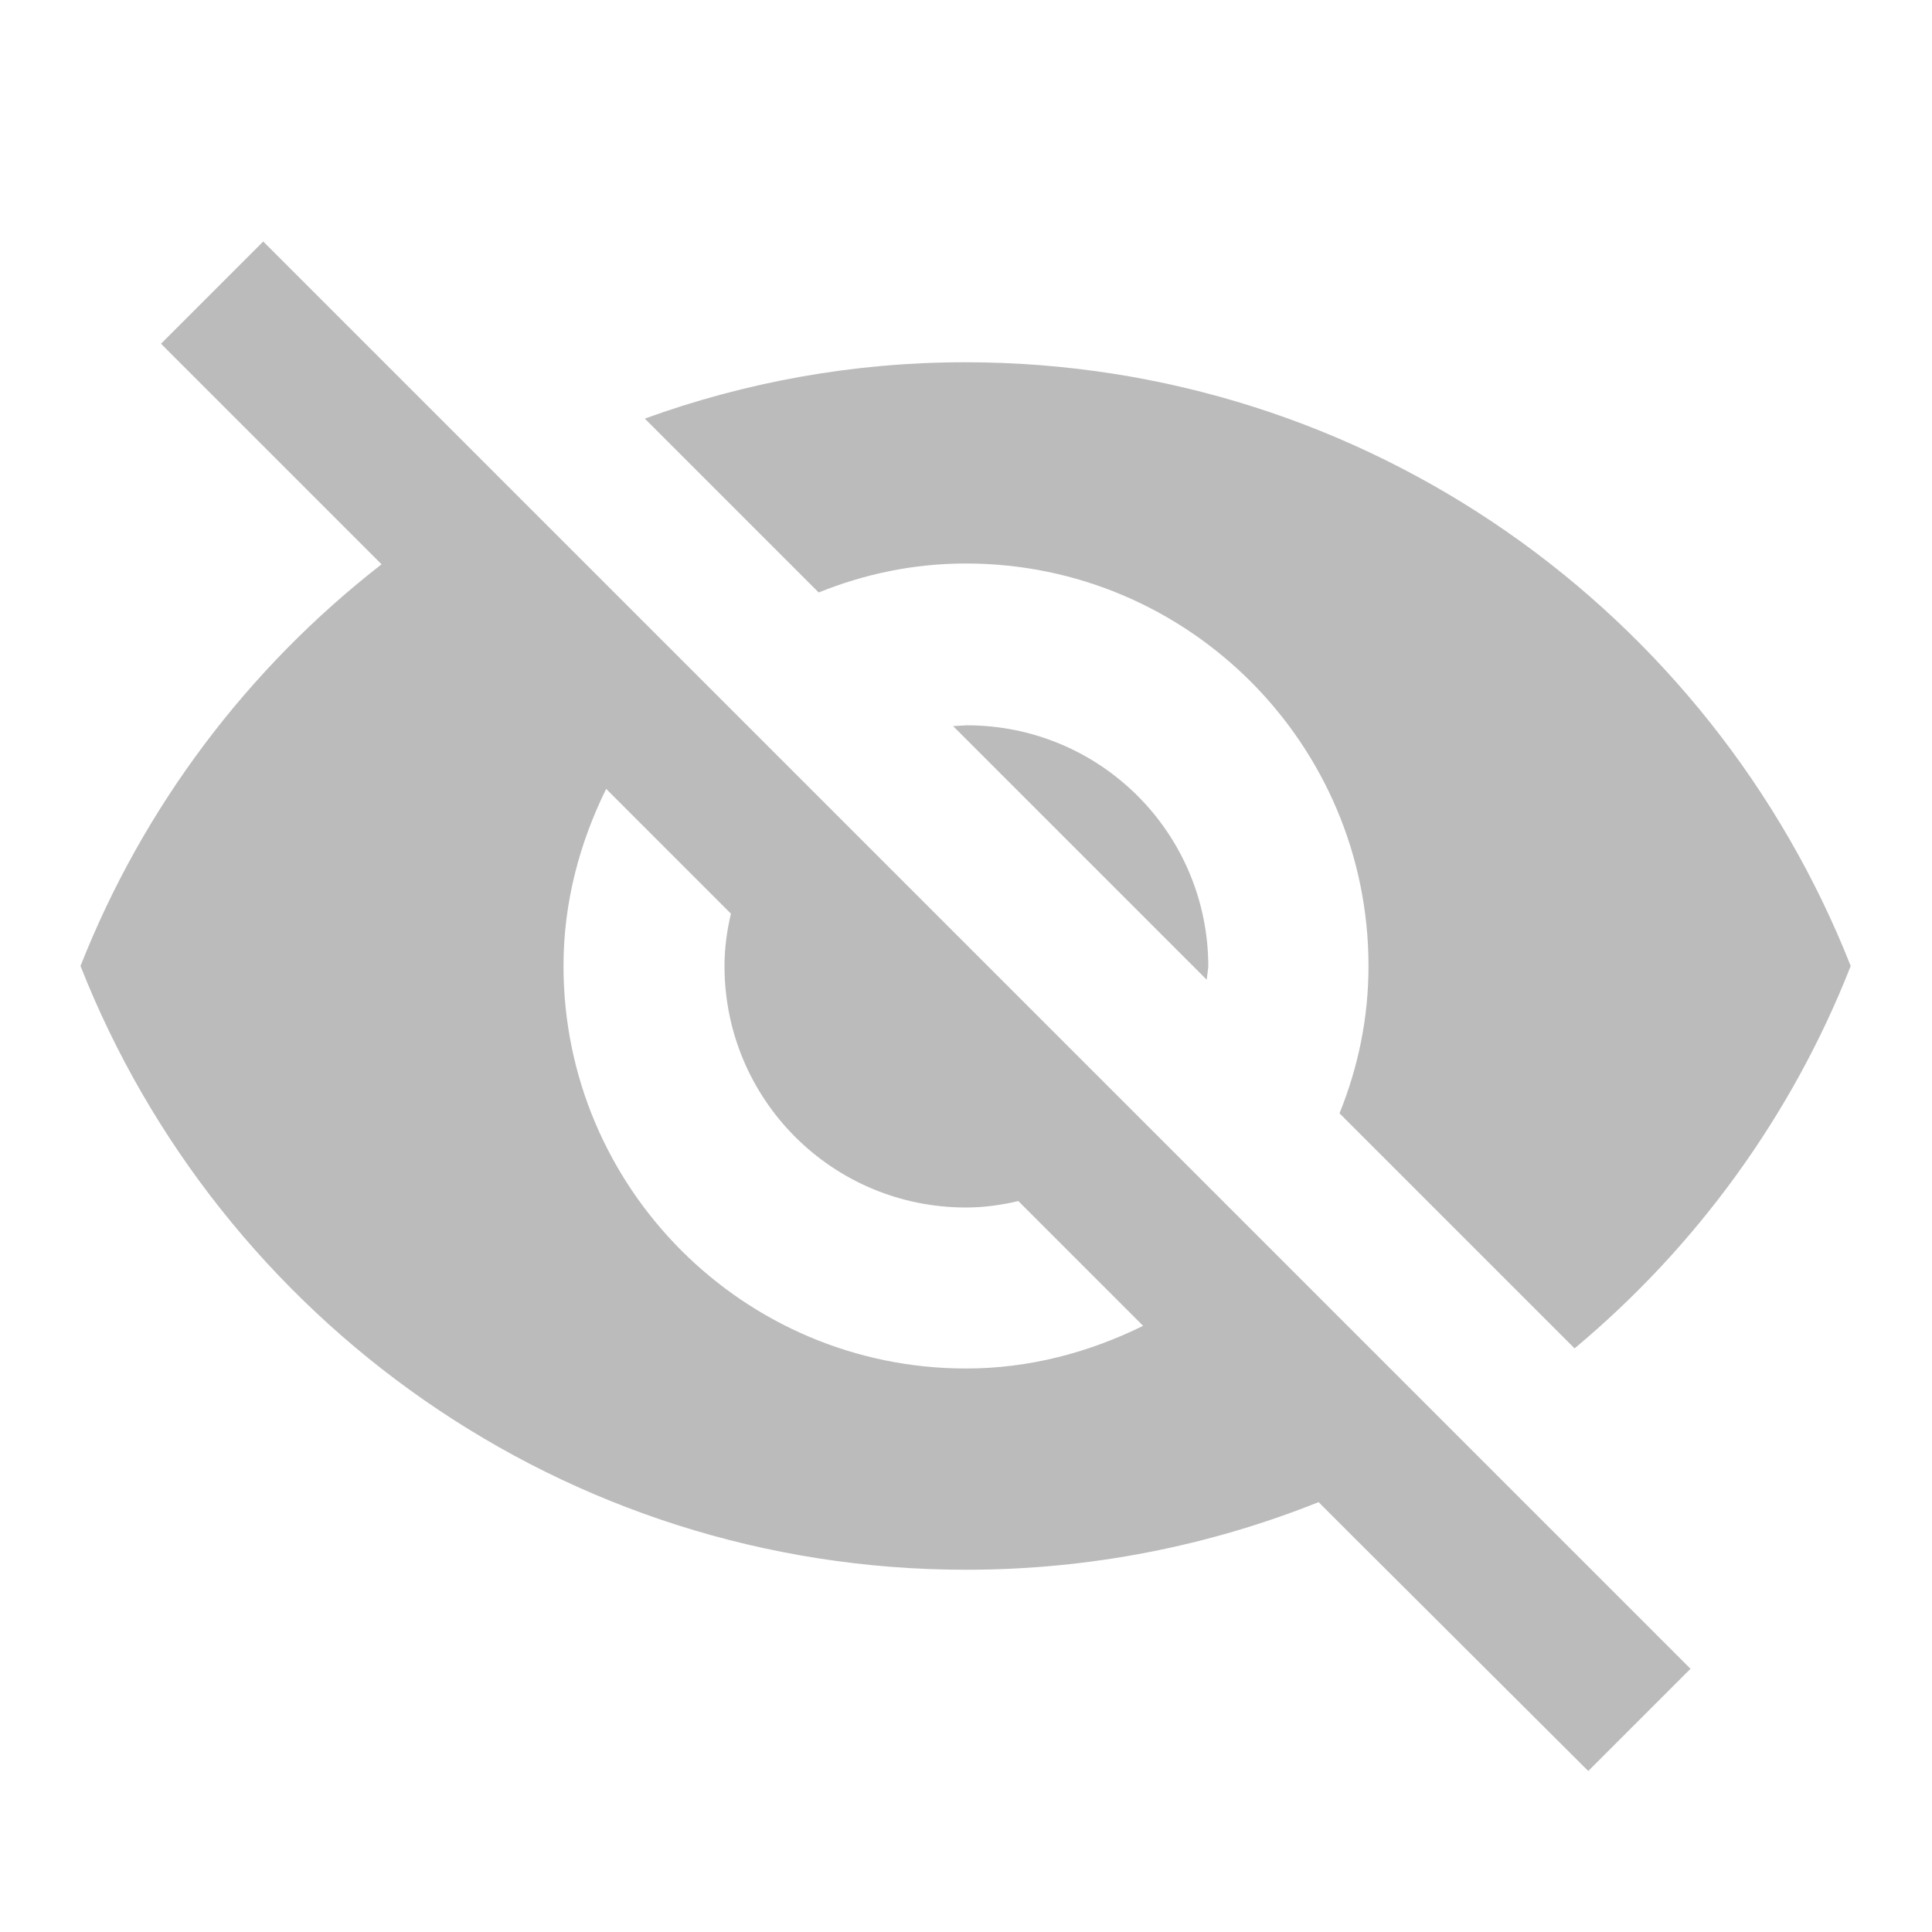
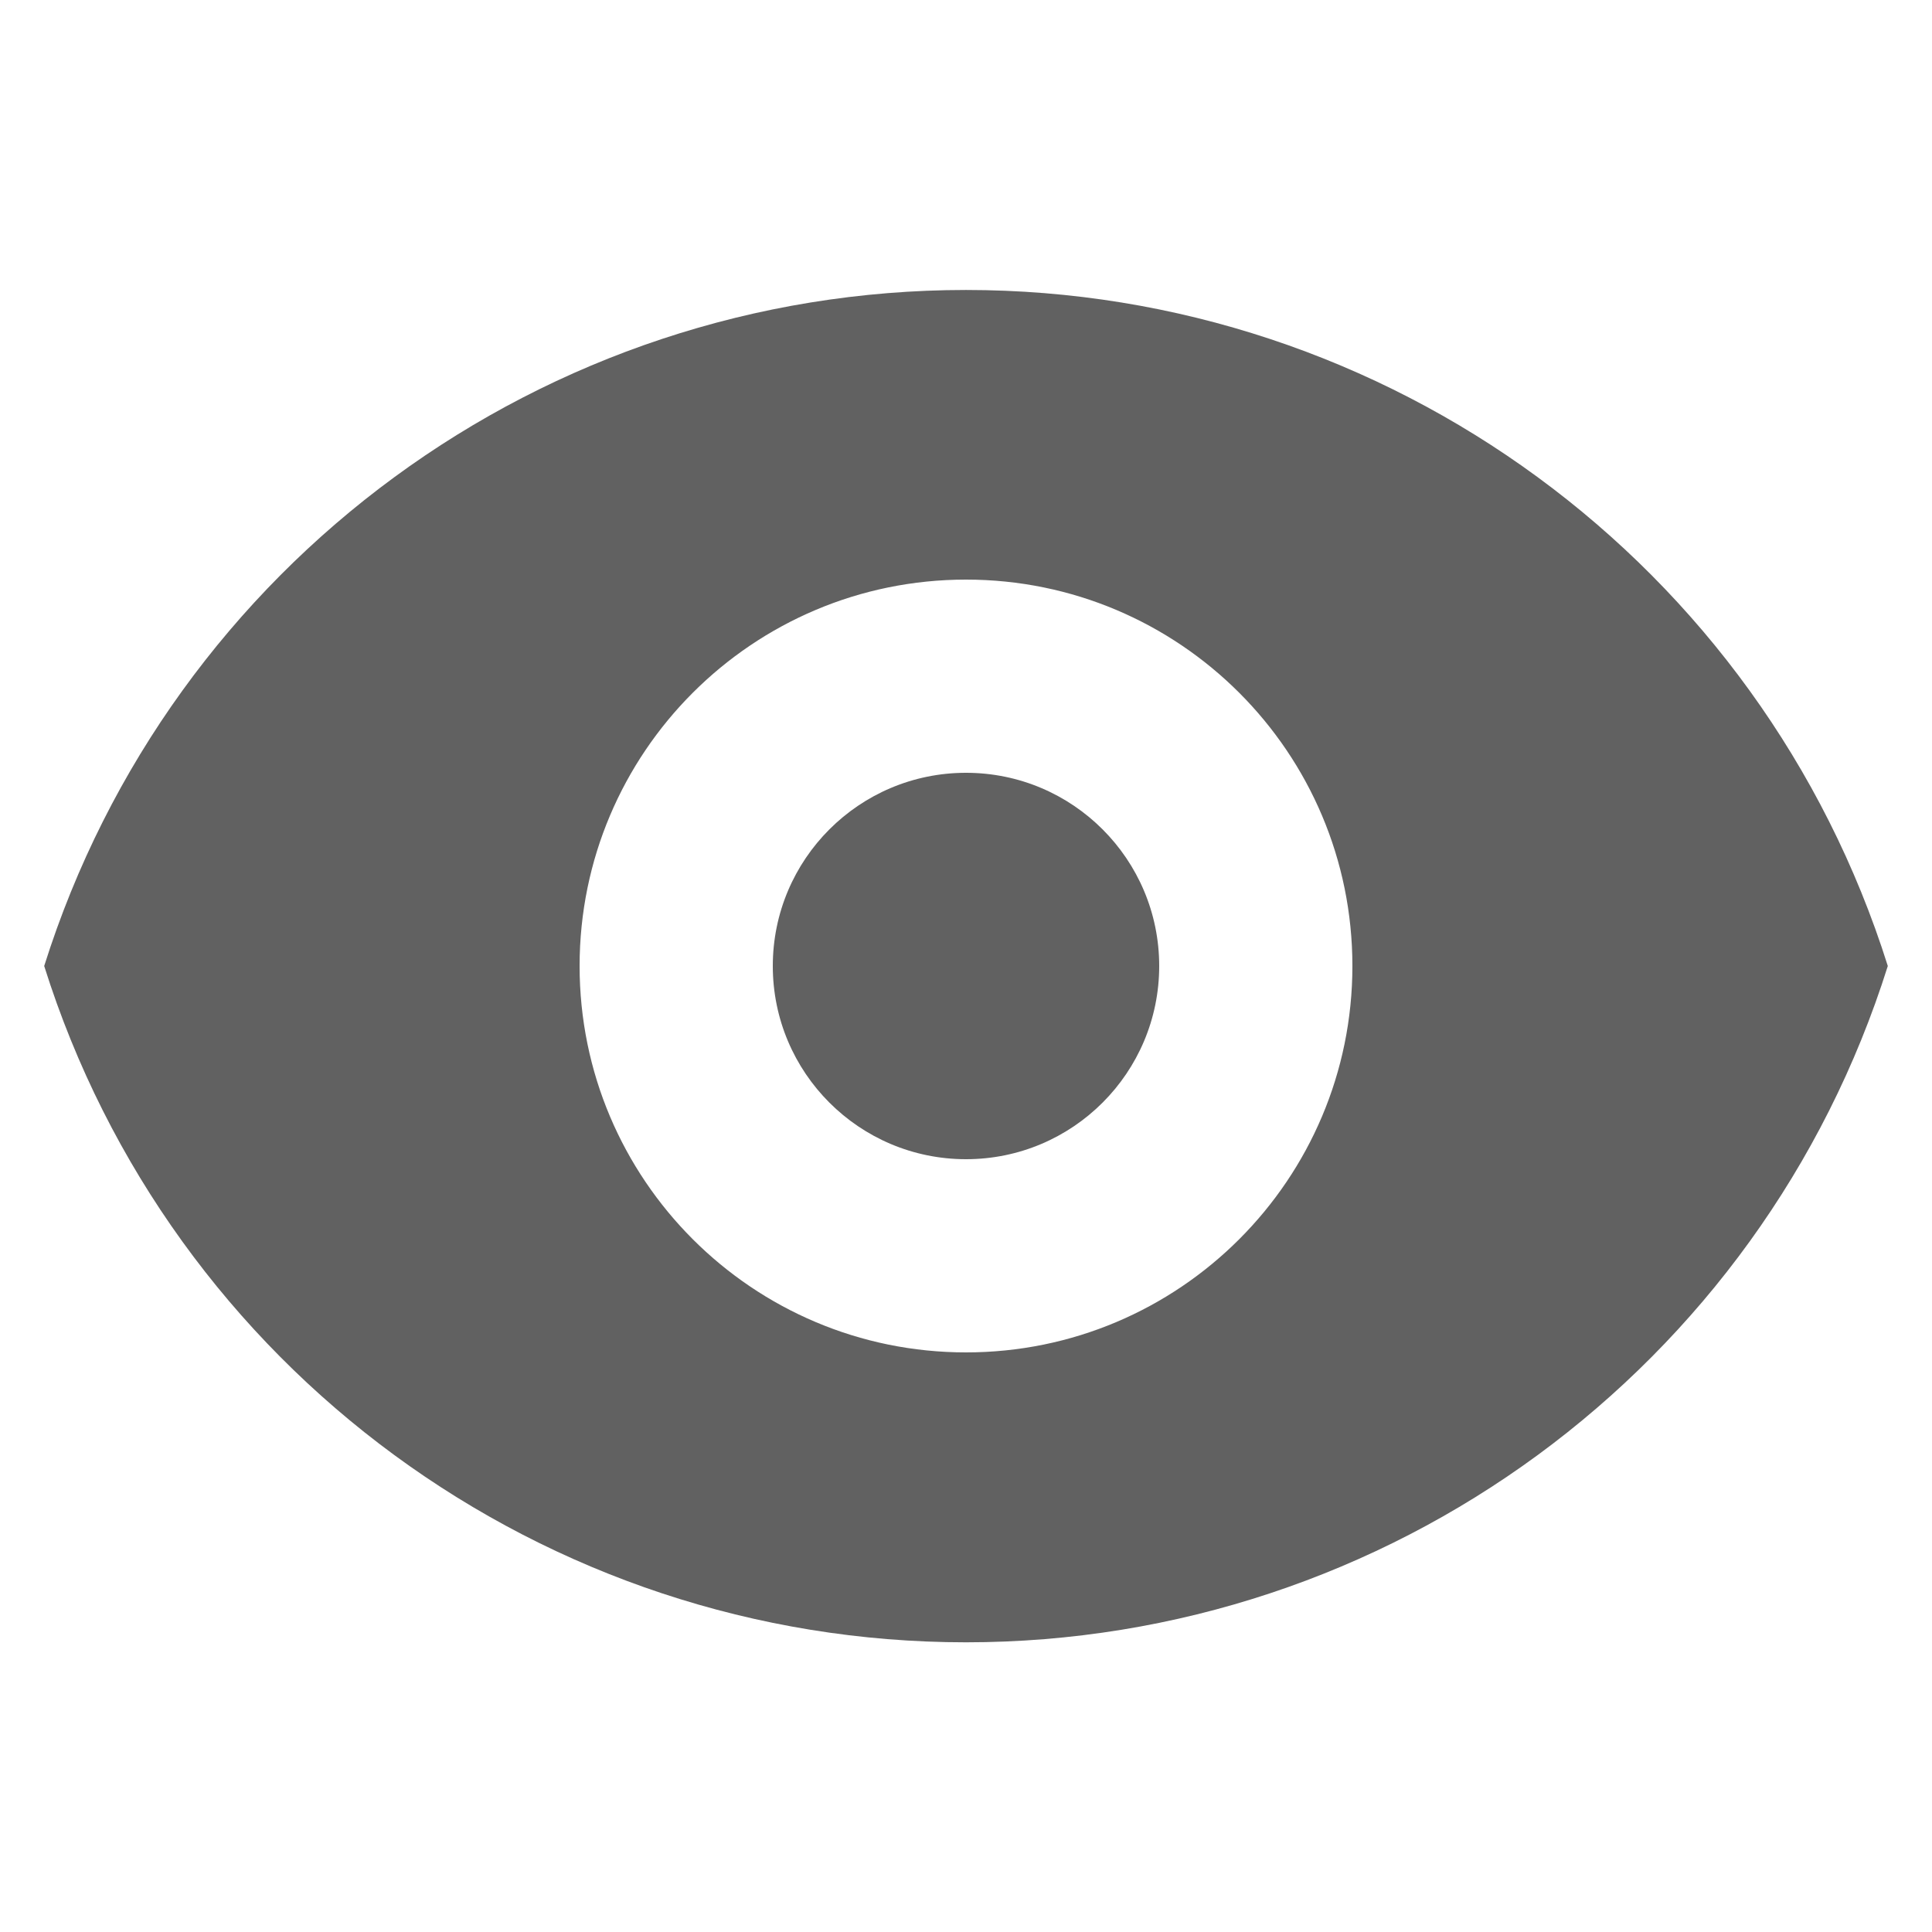
- <svg xmlns="http://www.w3.org/2000/svg" width="23" height="23" viewBox="0 0 24 24" fill="#BBBBBB">
-   <path d="M12 7c2.76 0 5 2.24 5 5 0 .65-.13 1.26-.36 1.83l2.92 2.92c1.51-1.26 2.7-2.89 3.43-4.75-1.73-4.39-6-7.5-11-7.5-1.4 0-2.74.25-3.98.7l2.16 2.16C10.74 7.13 11.35 7 12 7zM2 4.27l2.28 2.28.46.46C3.08 8.3 1.78 10.02 1 12c1.73 4.39 6 7.5 11 7.5 1.55 0 3.03-.3 4.38-.84l.42.42L19.73 22 21 20.73 3.27 3 2 4.27zM7.53 9.8l1.55 1.55c-.05.21-.08.43-.08.65 0 1.66 1.34 3 3 3 .22 0 .44-.03.65-.08l1.55 1.55c-.67.33-1.41.53-2.2.53-2.76 0-5-2.24-5-5 0-.79.2-1.53.53-2.2zm4.31-.78 3.15 3.15.02-.16c0-1.66-1.34-3-3-3l-.17.01z" />
+ <svg xmlns="http://www.w3.org/2000/svg" width="16" height="16" fill="none" viewBox="0 0 16 16">
+   <path fill="#616161" d="M8 9.6a1.6 1.6 0 1 0 0-3.2 1.6 1.6 0 0 0 0 3.2Z" />
+   <path fill="#616161" fill-rule="evenodd" d="M.366 8a8.004 8.004 0 0 1 15.268 0A8.003 8.003 0 0 1 .366 8ZM11.2 8a3.2 3.2 0 1 1-6.4 0 3.2 3.2 0 0 1 6.4 0Z" clip-rule="evenodd" />
</svg>
